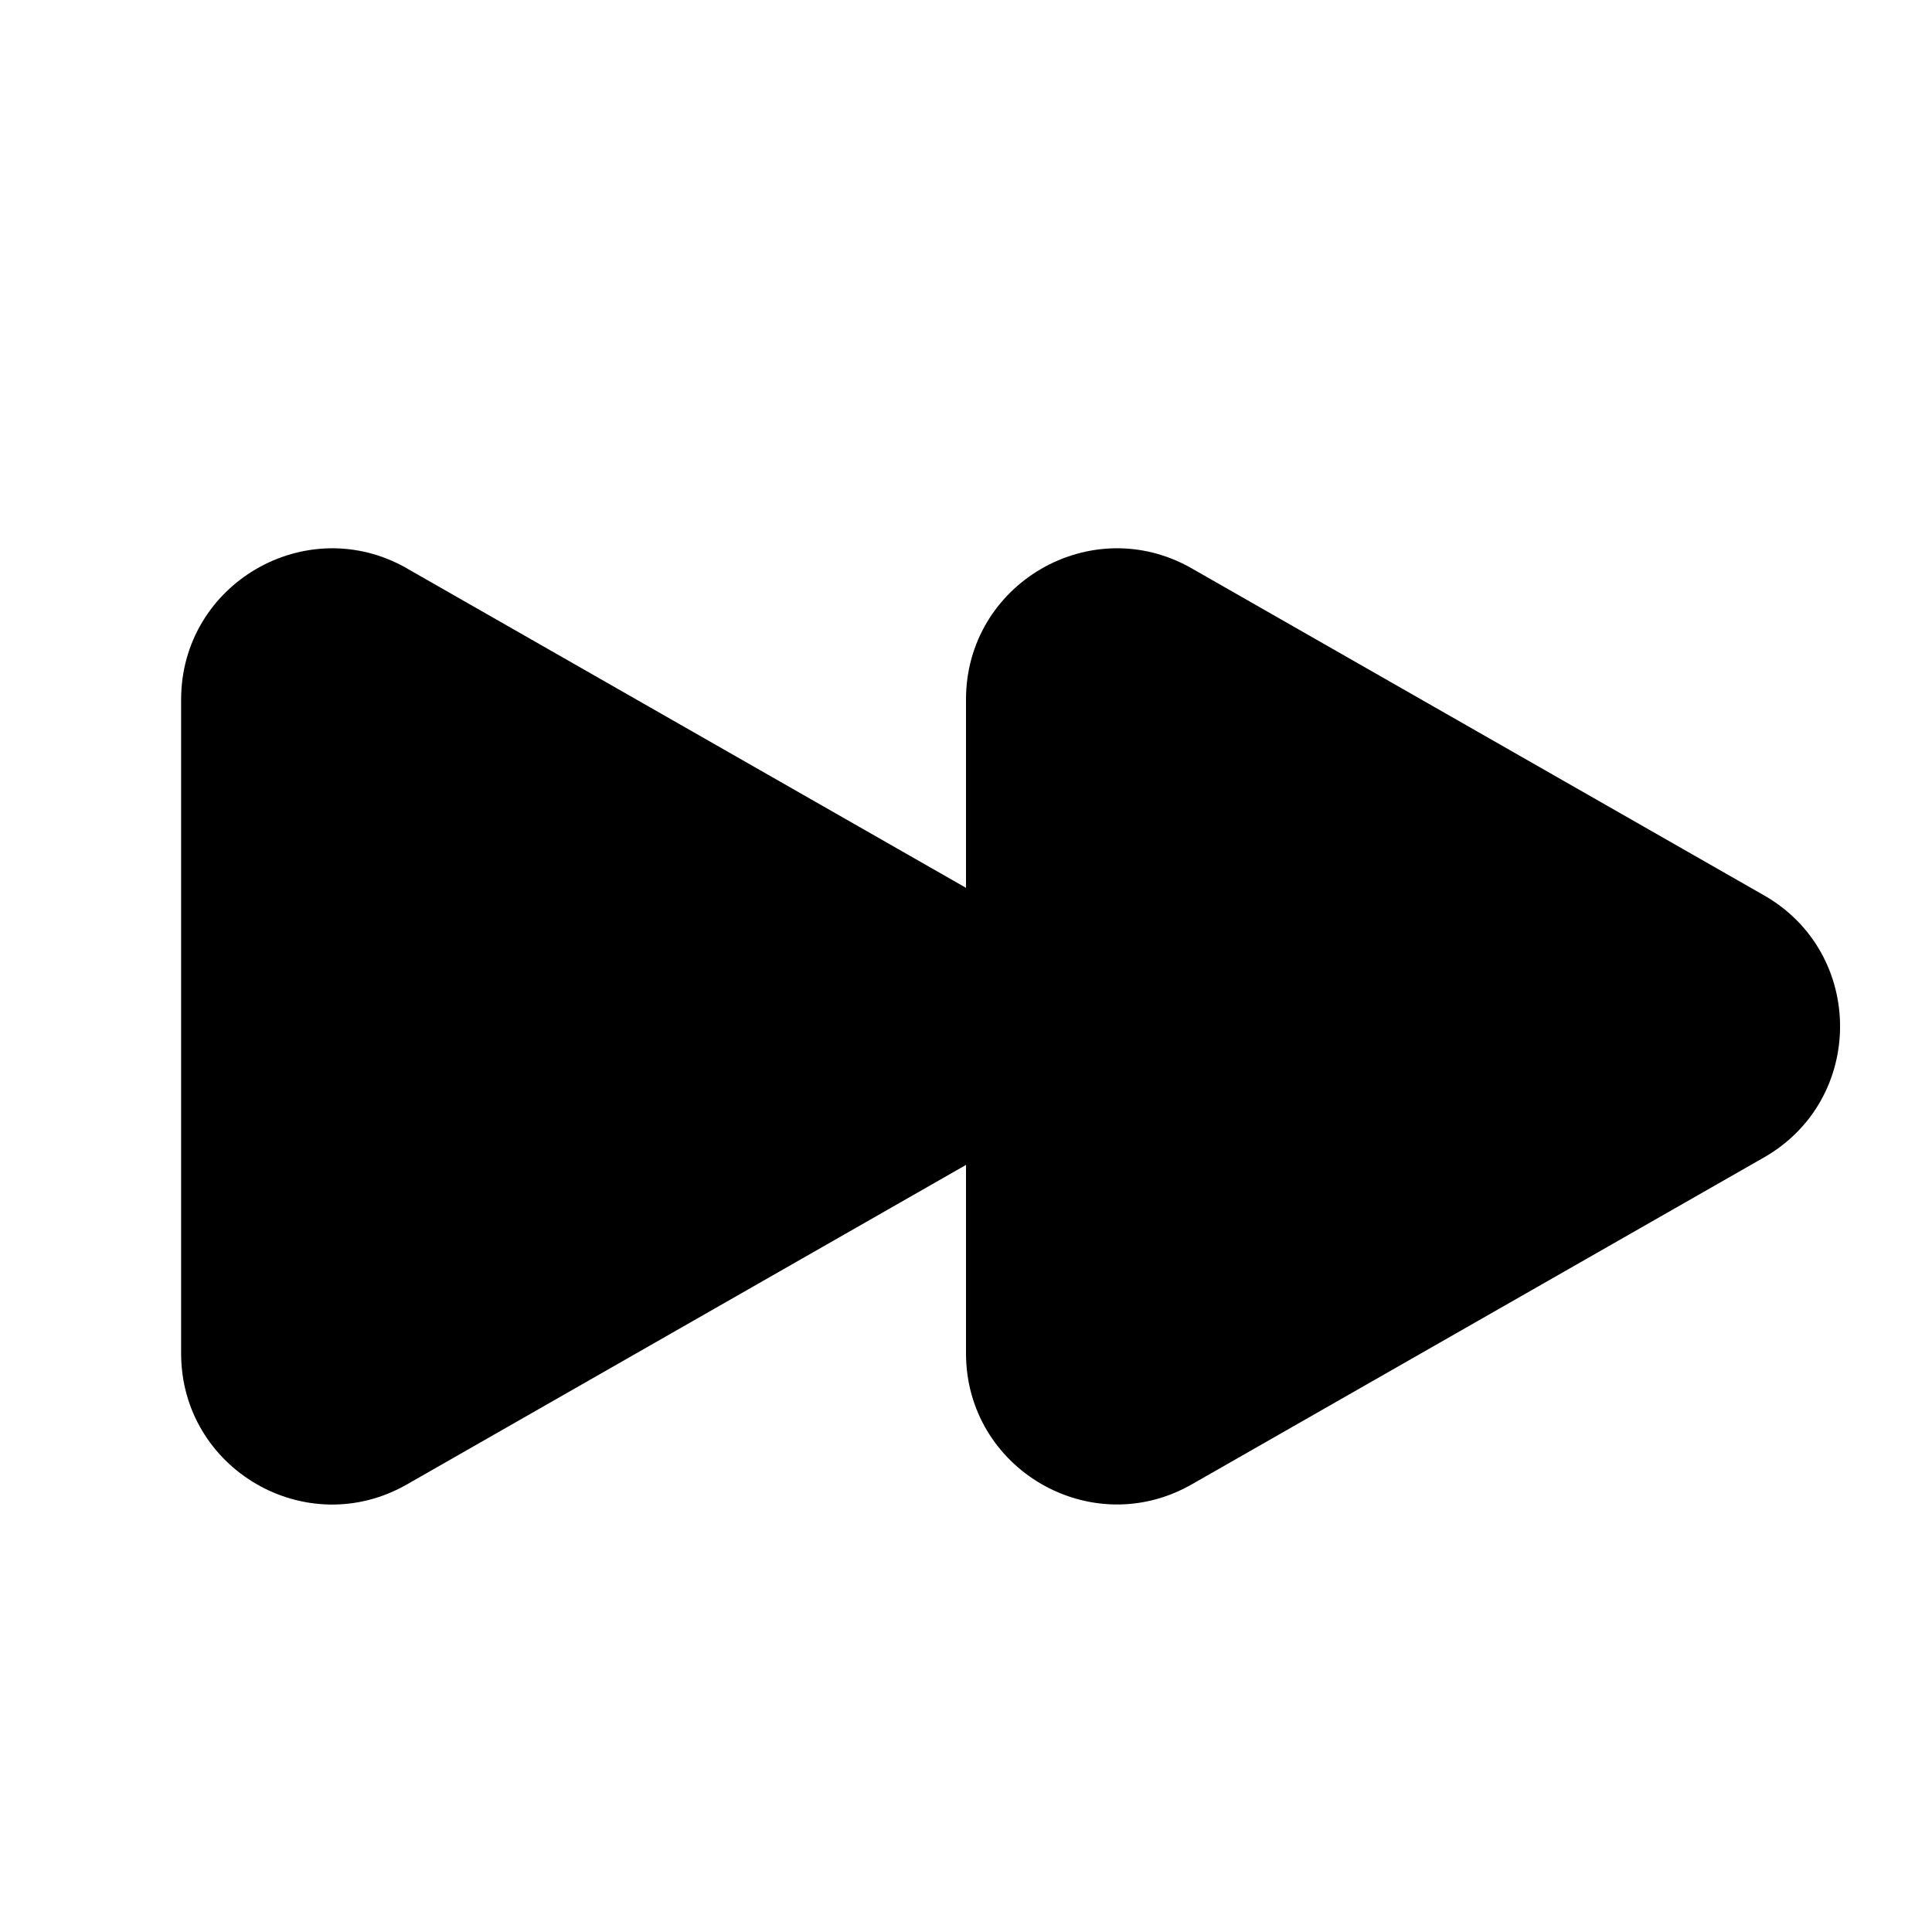
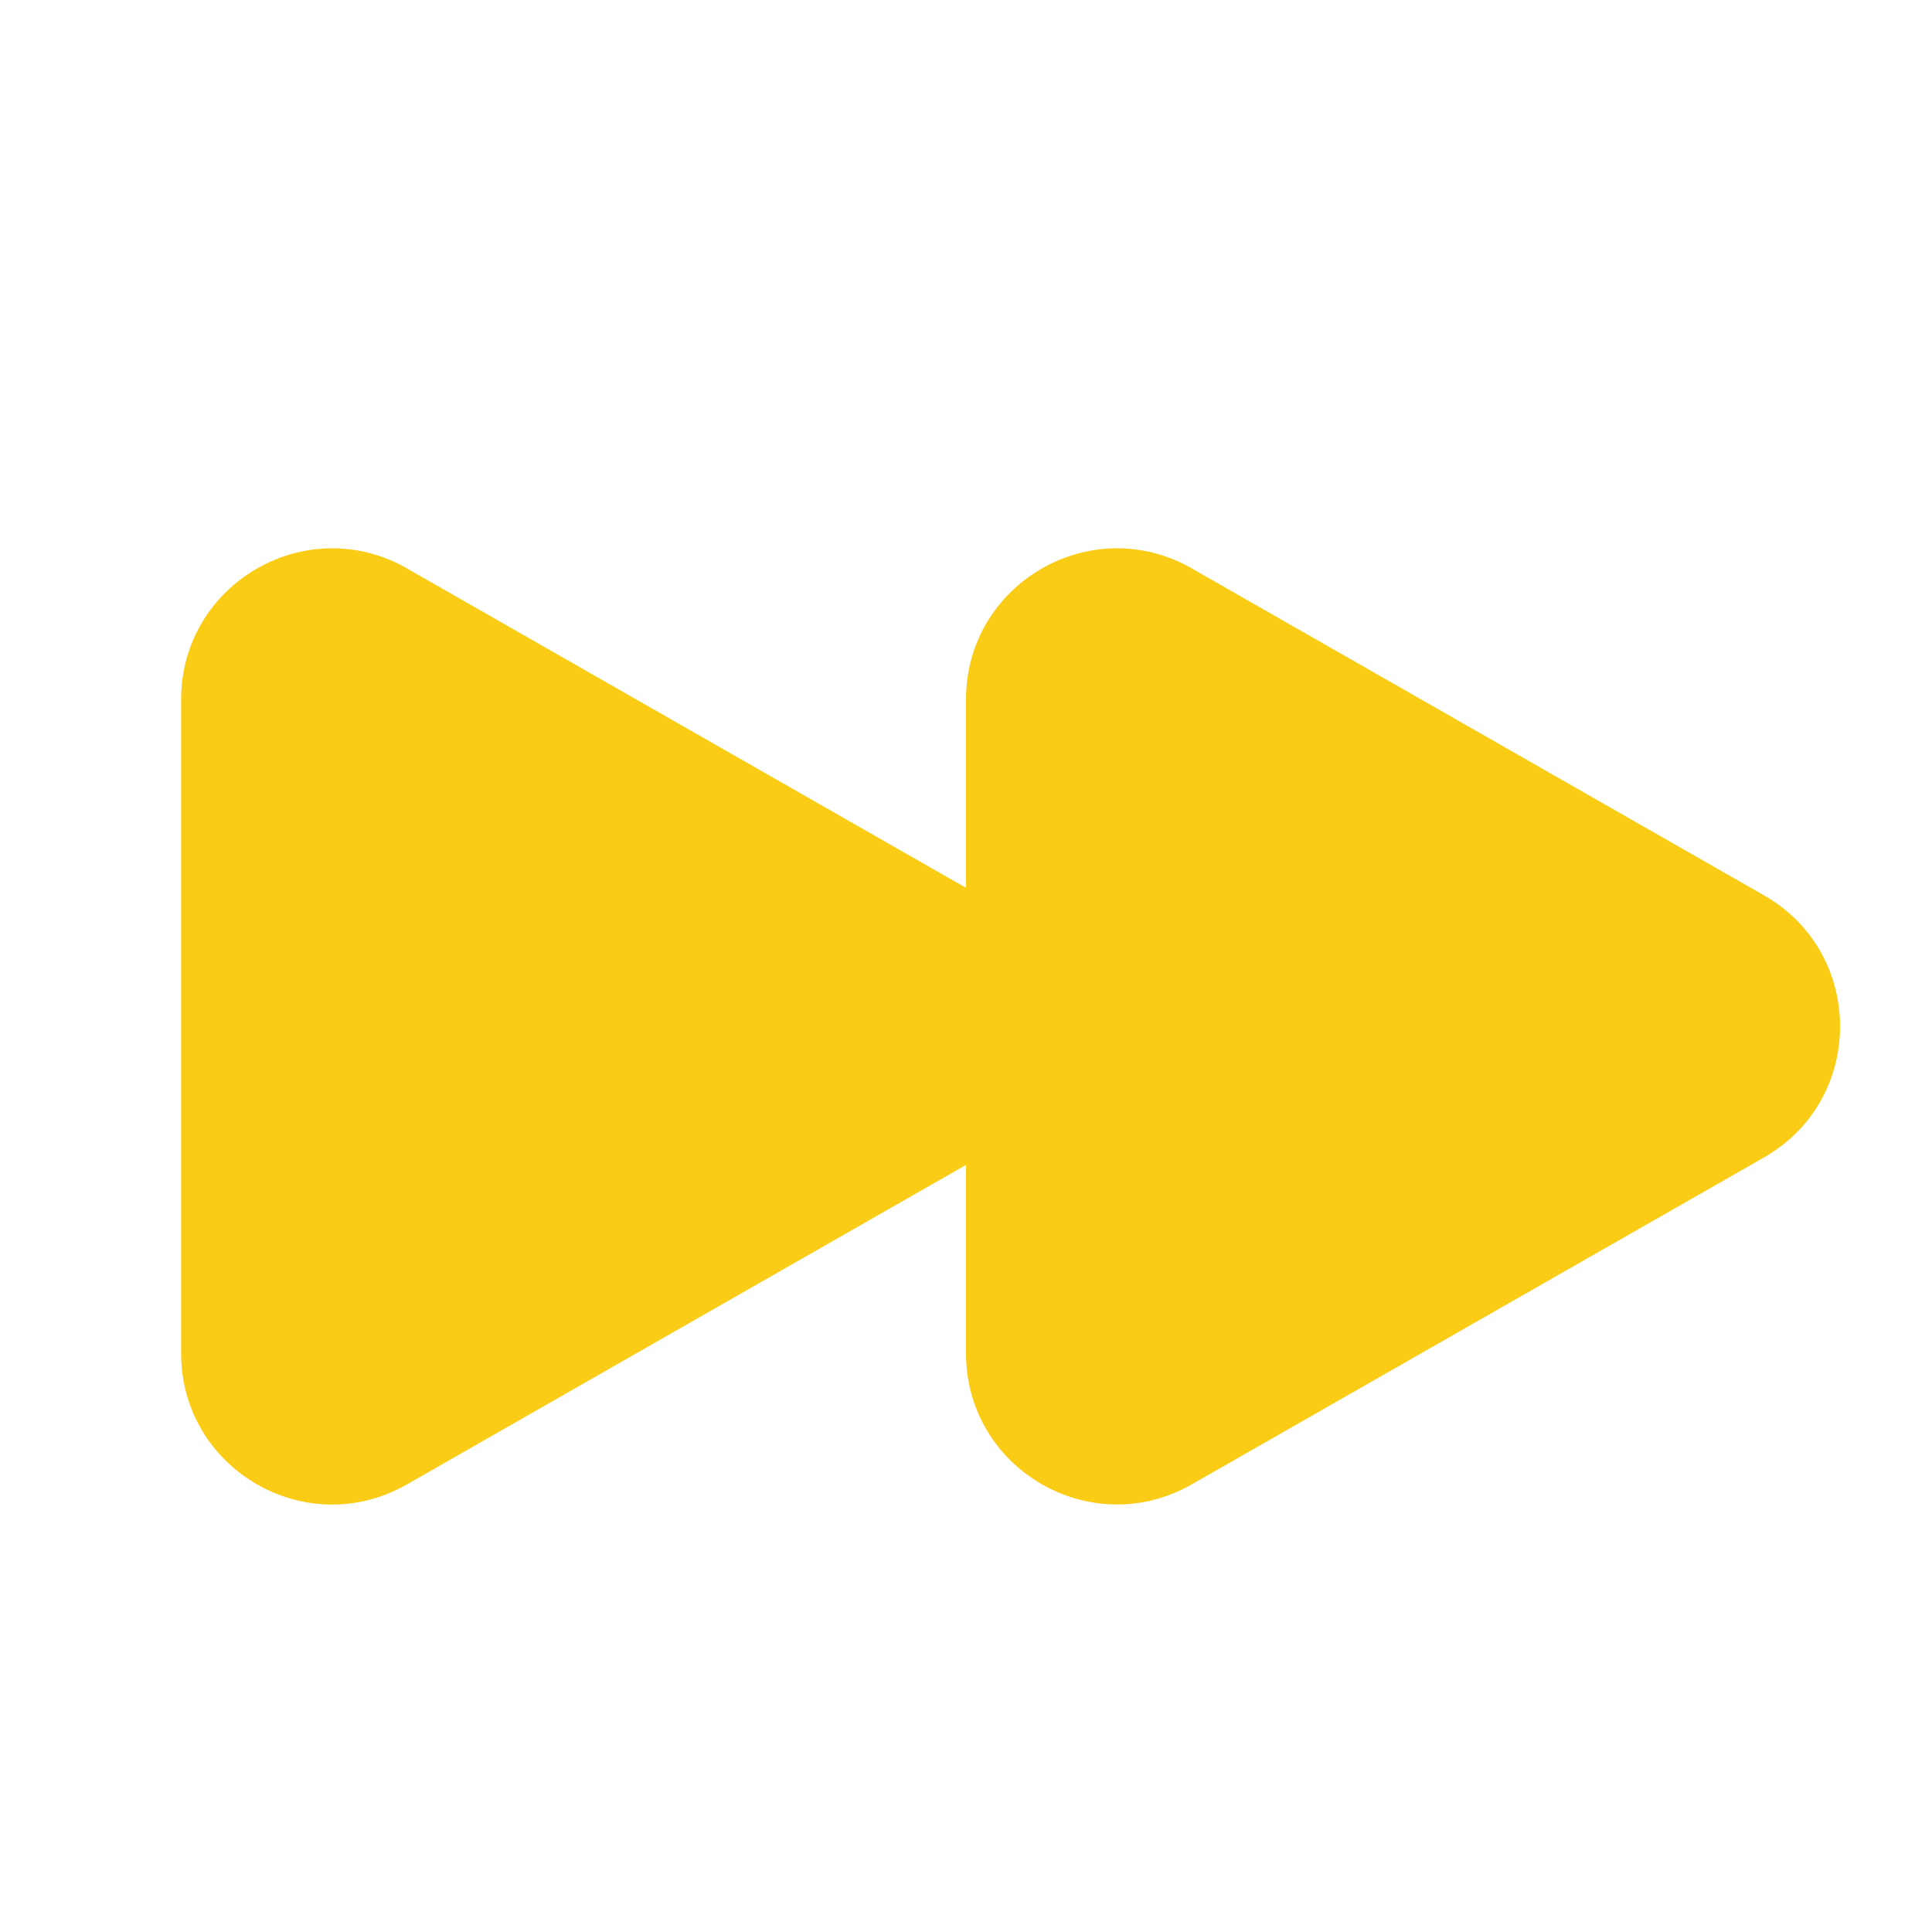
- <svg xmlns="http://www.w3.org/2000/svg" viewBox="0 0 24 24" fill="currentColor" class="size-6">
+ <svg xmlns="http://www.w3.org/2000/svg" viewBox="0 0 24 24" fill="#facc15" class="size-6">
  <path d="M5.055 7.06C3.805 6.347 2.25 7.25 2.25 8.69v8.122c0 1.44 1.555 2.343 2.805 1.628L12 14.471v2.34c0 1.44 1.555 2.343 2.805 1.628l7.108-4.061c1.26-.72 1.26-2.536 0-3.256l-7.108-4.061C13.555 6.346 12 7.249 12 8.689v2.34L5.055 7.061Z" />
</svg>
